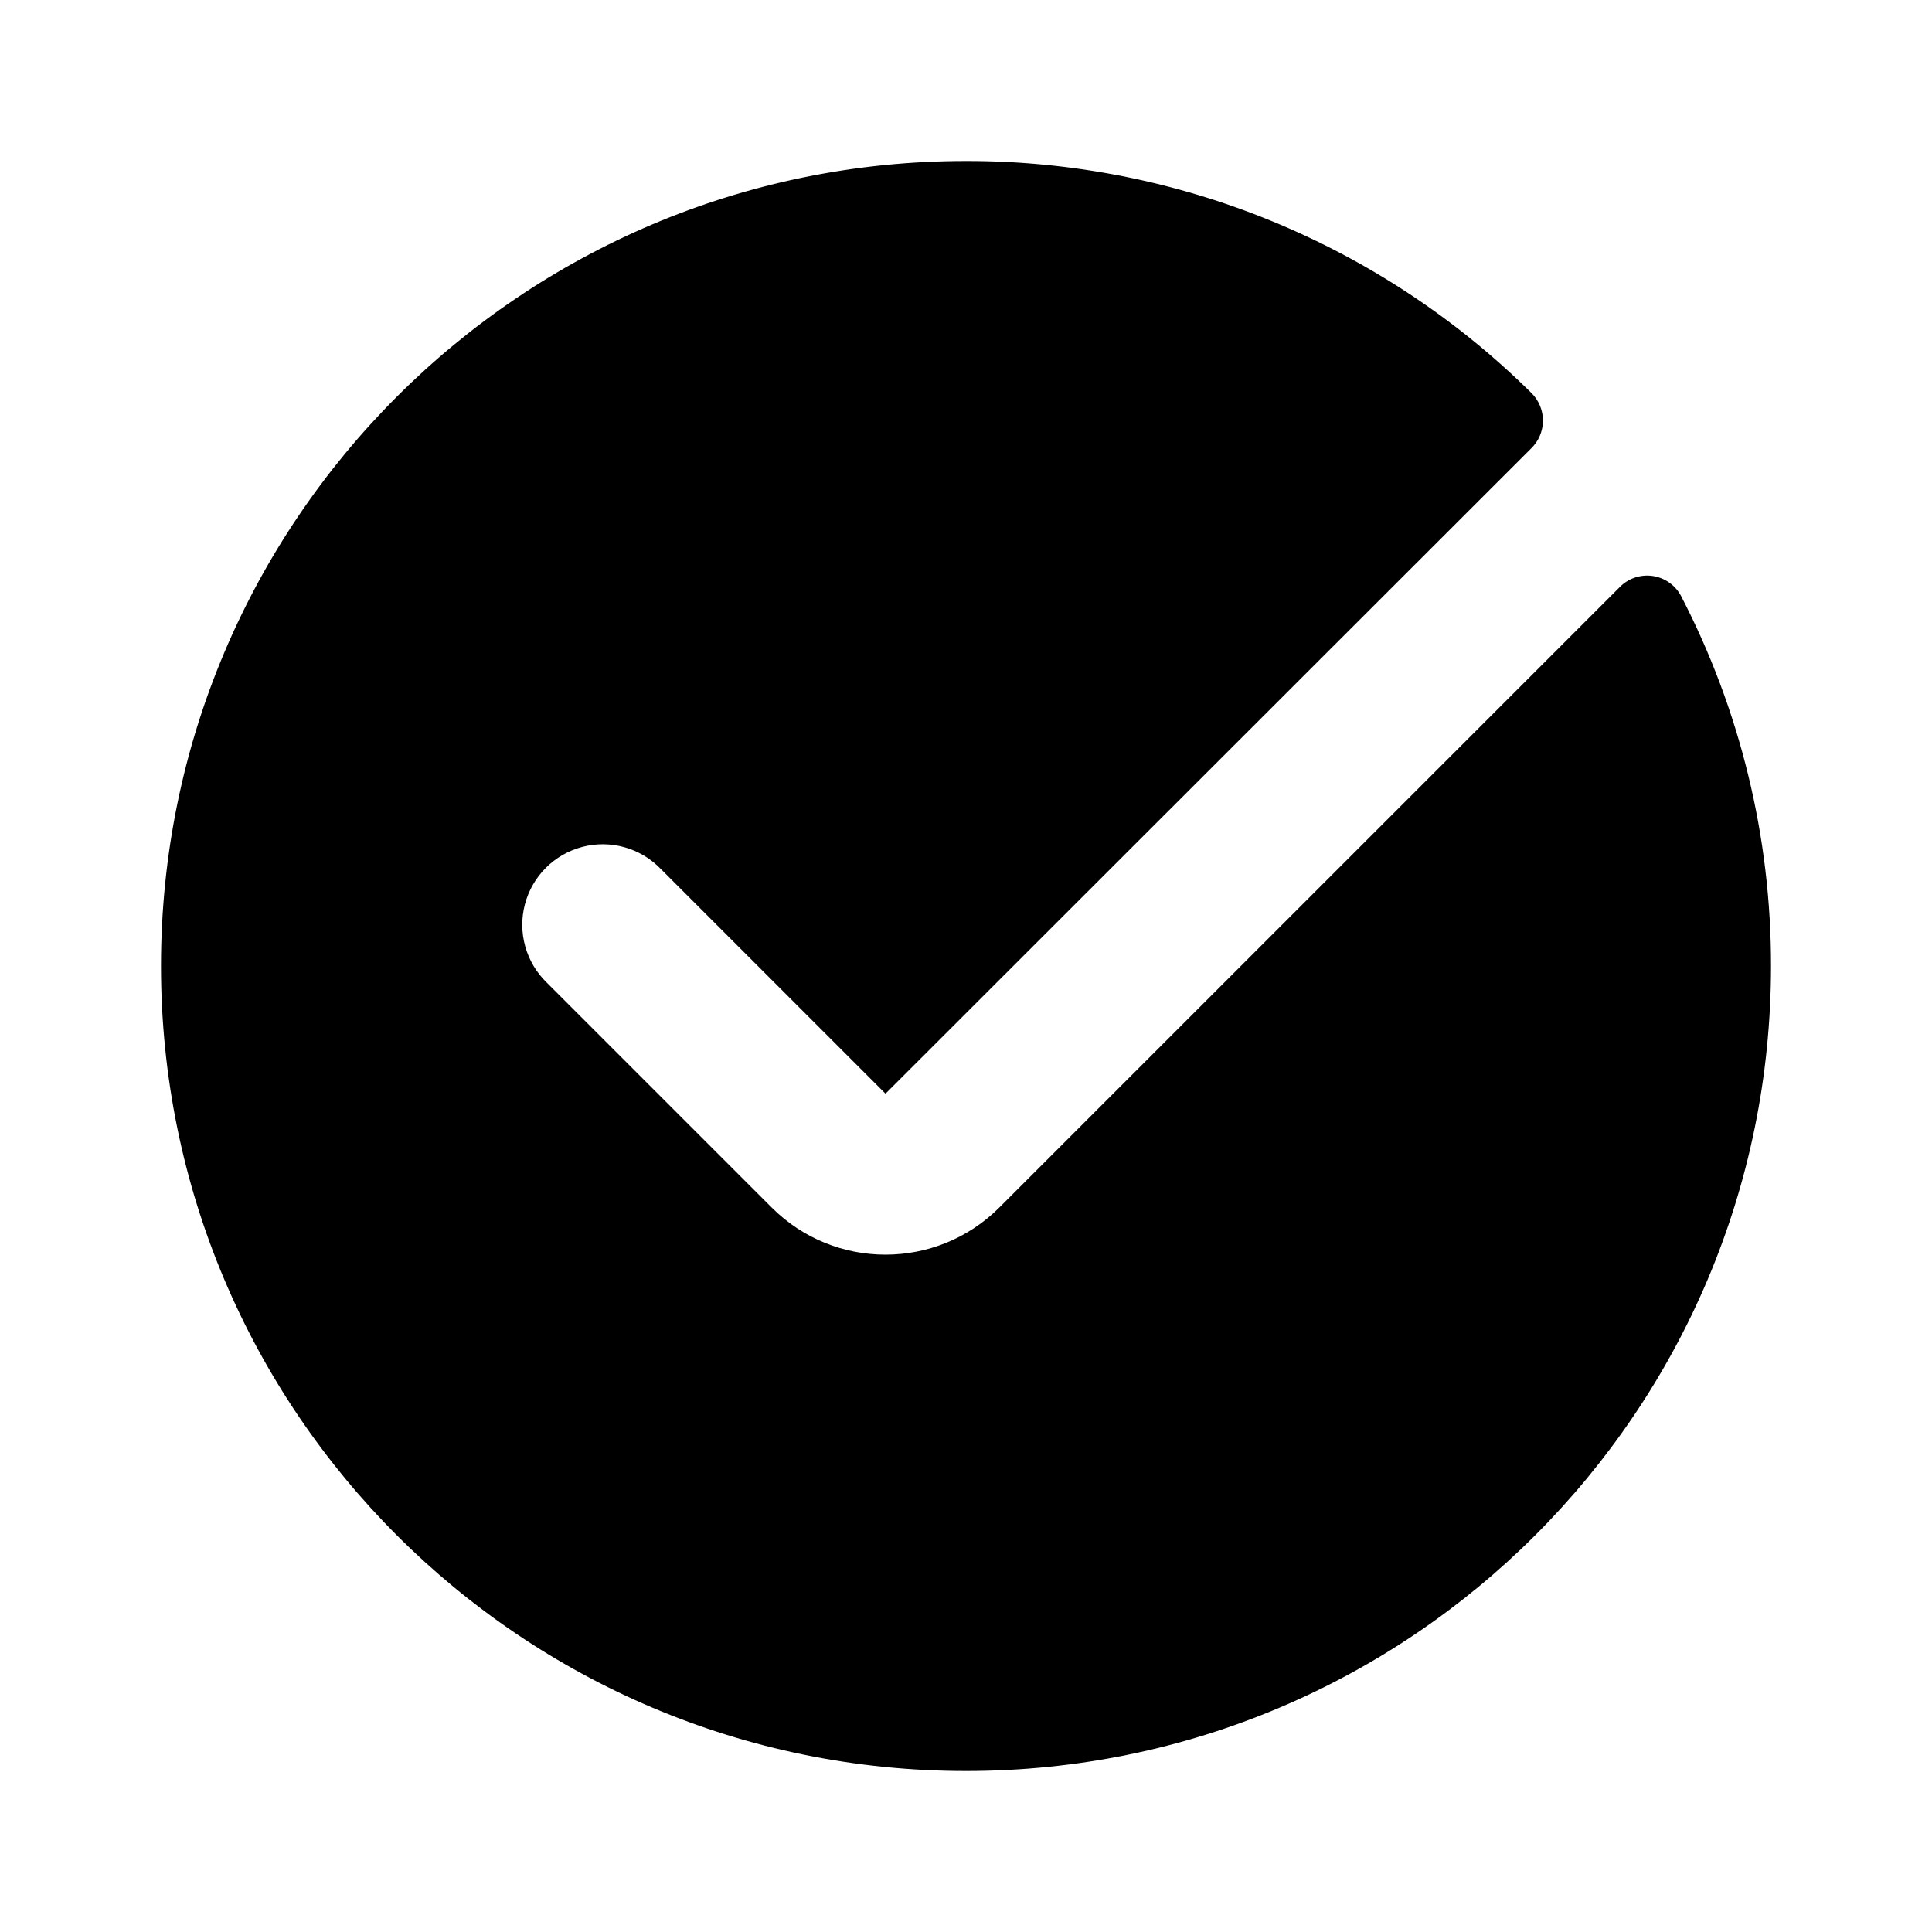
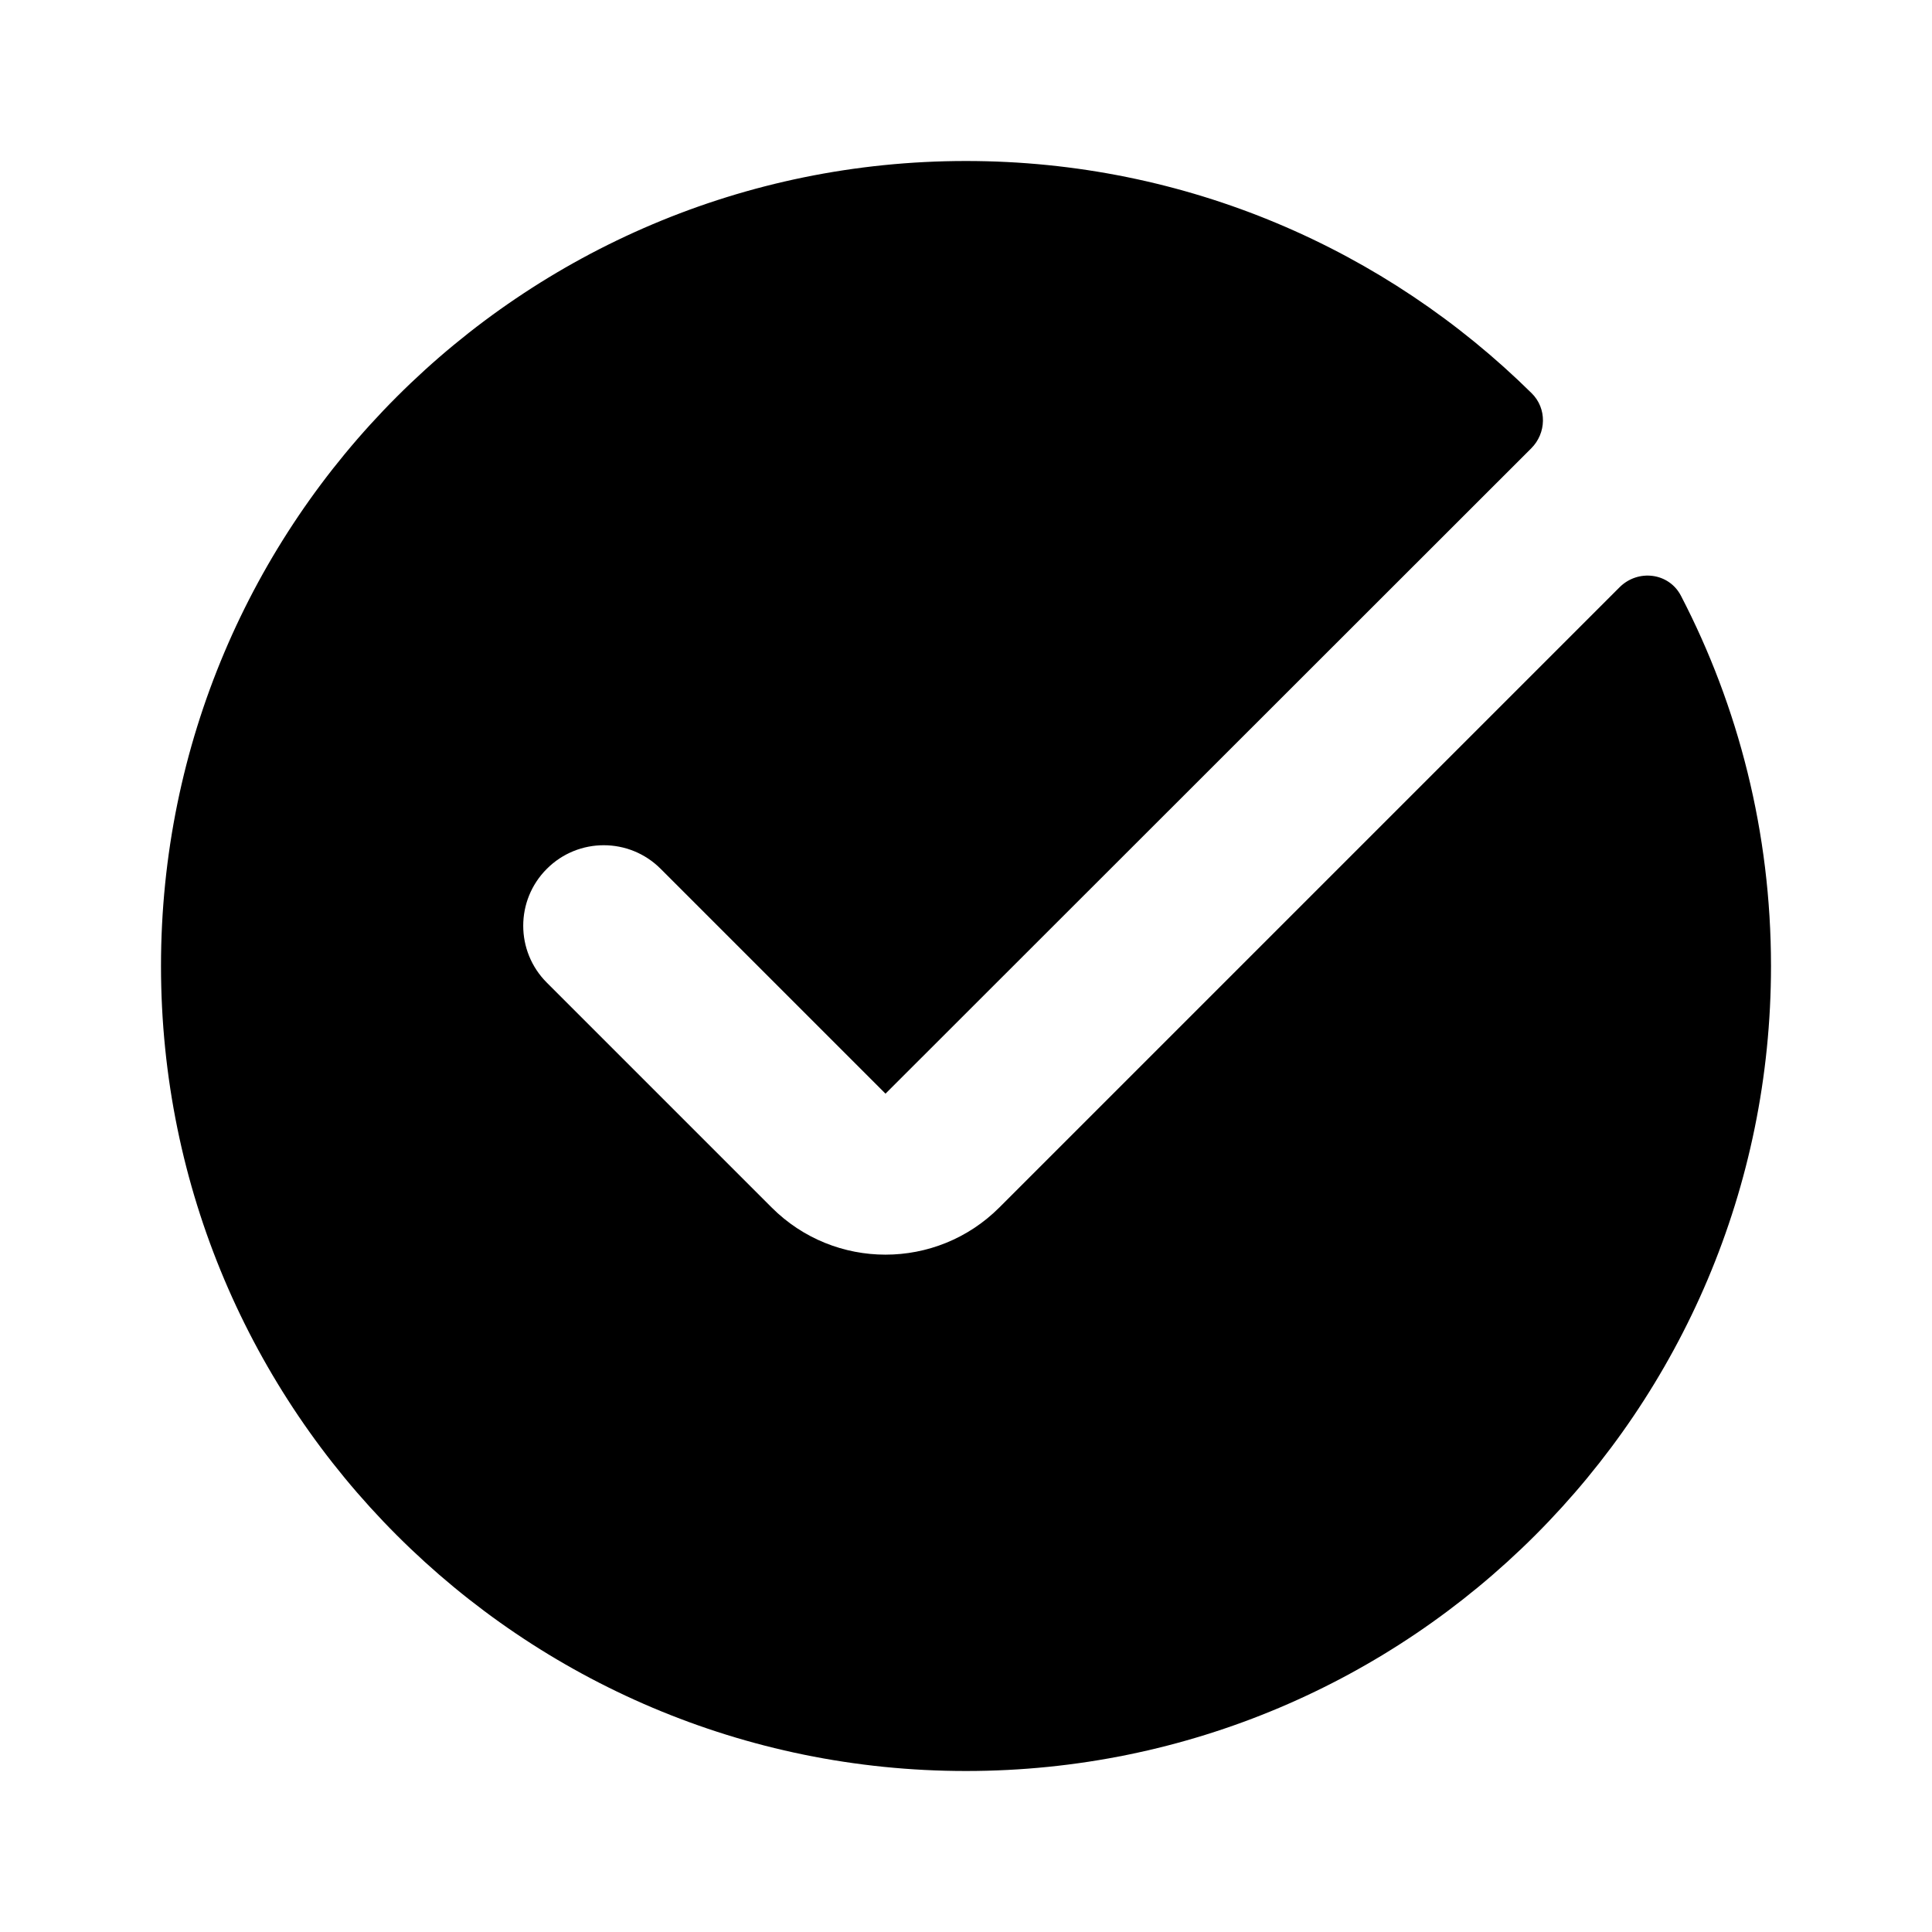
- <svg xmlns="http://www.w3.org/2000/svg" width="24" height="24" fill="none" viewBox="0 0 24 24">
-   <path fill="currentColor" d="M12 22c5.523 0 10-4.477 10-10a9.957 9.957 0 0 0-1.118-4.598.477.477 0 0 0-.764-.106L12.414 15a2 2 0 0 1-2.828 0l-2.793-2.793a1 1 0 1 1 1.414-1.414L11 13.586l8.021-8.016a.482.482 0 0 0 .007-.684A9.968 9.968 0 0 0 12 2C6.477 2 2 6.477 2 12s4.477 10 10 10Z" />
+ <svg xmlns="http://www.w3.org/2000/svg" width="24" height="24" viewBox="0 0 24 24" fill="none">
+   <path d="M12 22C17.523 22 22 17.523 22 12C22 10.342 21.596 8.778 20.882 7.402C20.733 7.113 20.348 7.066 20.118 7.296L12.414 15C11.633 15.781 10.367 15.781 9.586 15L6.793 12.207C6.402 11.817 6.402 11.183 6.793 10.793C7.183 10.402 7.817 10.402 8.207 10.793L11 13.586L19.021 5.57C19.211 5.381 19.218 5.074 19.028 4.886C17.221 3.101 14.739 2 12 2C6.477 2 2 6.477 2 12C2 17.523 6.477 22 12 22Z" fill="black" />
</svg>
